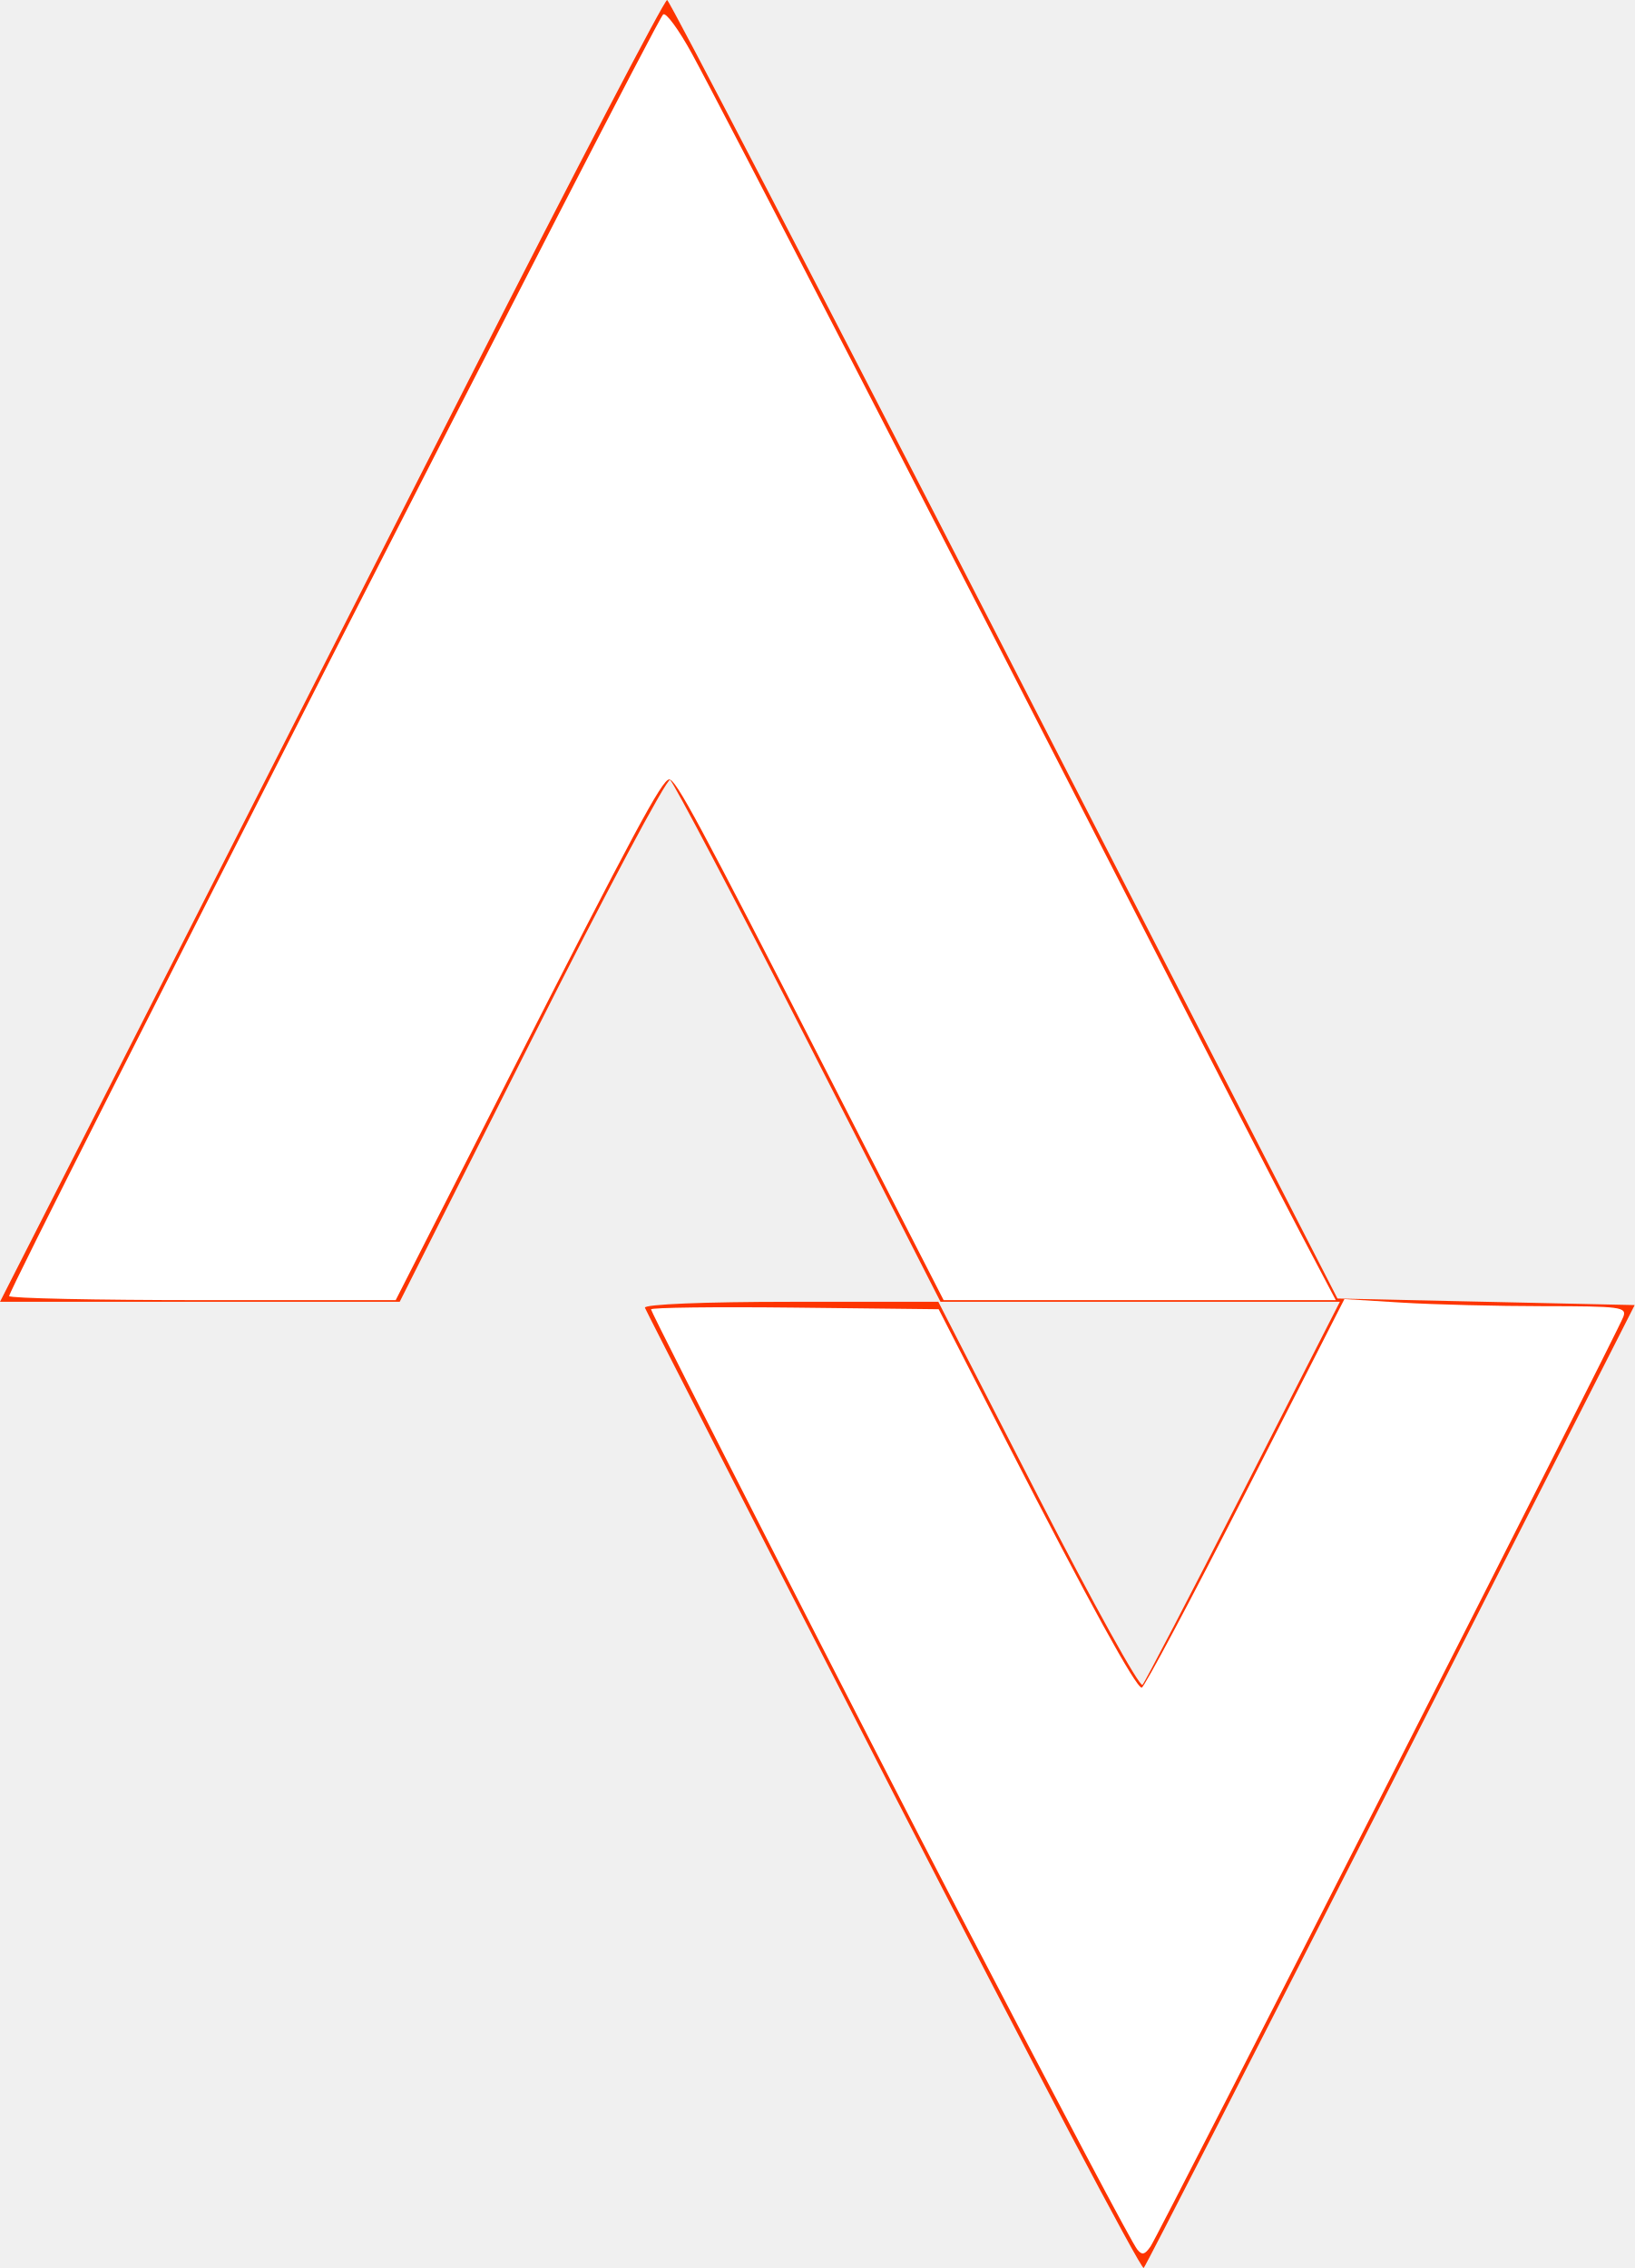
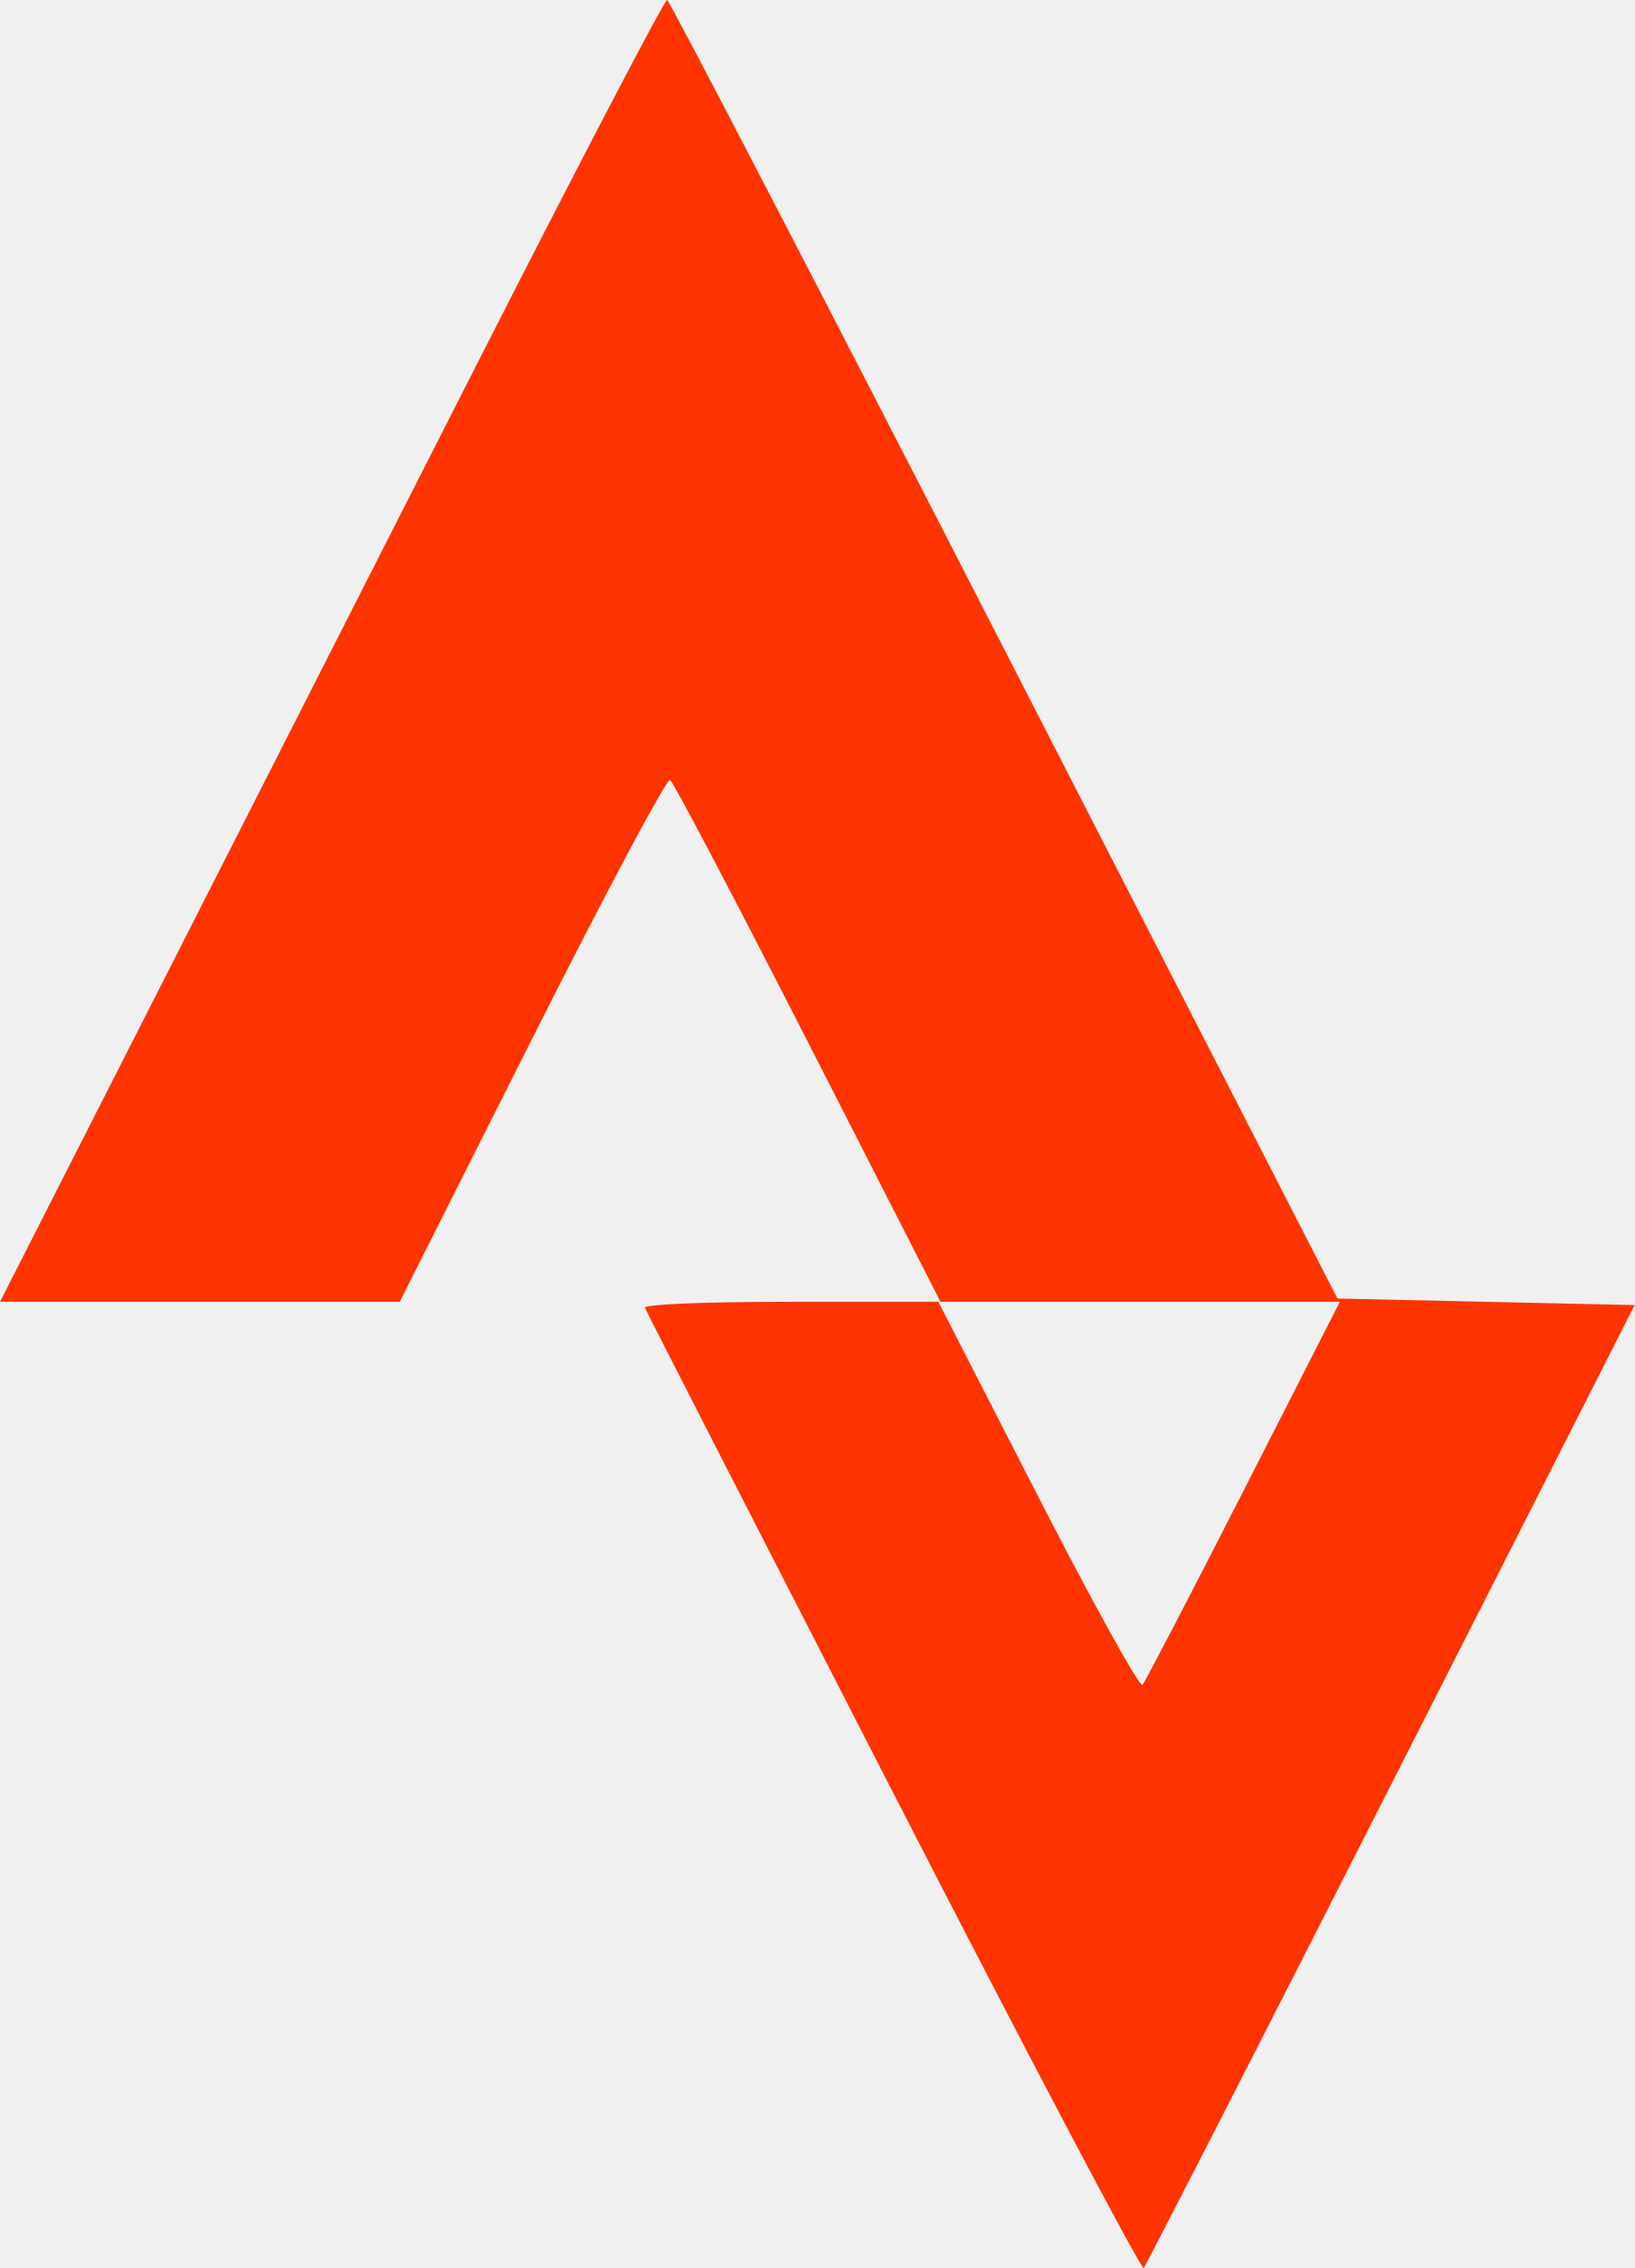
<svg xmlns="http://www.w3.org/2000/svg" version="1.1" id="svg10" width="248.988" height="345.499" viewBox="0 0 248.988 345.499">
  <defs id="defs14" />
  <g id="g18" transform="translate(-475.9342,-166.6883)">
    <path style="fill:#fd3400" d="M 612,439.843 C 591.375,399.679 574.35,366.409 574.167,365.909 573.973,365.381 583.262,365 596.345,365 h 22.512 l 15.176,29.596 c 8.347,16.278 15.511,29.215 15.922,28.75 0.41,-0.465 7.342,-13.783 15.403,-29.596 L 680.014,365 h -30.413 -30.413 l -20.15,-39.476 c -11.083,-21.712 -20.55,-39.723 -21.038,-40.025 -0.489,-0.302 -9.955,17.462 -21.036,39.476 L 536.815,365 h -30.44 -30.44 l 20.982,-41.25 c 11.54,-22.688 34.249,-67.35 50.463,-99.25 16.214,-31.9 29.791,-57.915 30.17,-57.811 0.379,0.104 23.507,44.654 51.395,99 l 50.705,98.811 22.636,0.5 22.636,0.5 -37.074,73 c -20.39,40.15 -37.36,73.308 -37.711,73.684 C 649.787,512.56 632.625,480.006 612,439.843 Z" id="path28" />
-     <path style="fill:#ffffff;stroke-width:0.922" d="m 1.391,197.438 c 0,-1.369 98.061,-193.565 99.608,-195.227 0.394,-0.423 2.378,2.275 4.41,5.995 4.247,7.776 38.846,74.804 67.528,130.823 10.779,21.053 22.058,42.948 25.063,48.655 l 5.464,10.377 h -29.867 -29.867 l -17.357,-33.897 c -20.145,-39.342 -23.419,-45.427 -24.445,-45.427 -1.074,0 -5.394,8.043 -24.647,45.888 L 60.271,198.06 H 30.831 c -16.192,0 -29.44,-0.28 -29.44,-0.623 z" id="path24" transform="translate(475.9342,166.6883)" />
-     <path style="fill:#ffffff;stroke-width:0.922" d="m 173.211,342.662 c -0.842,-1.071 -10.913,-20.112 -27.696,-52.364 -13.223,-25.41 -46.353,-90.329 -46.353,-90.829 0,-0.285 9.858,-0.407 21.906,-0.271 l 21.906,0.247 10.408,20.292 c 12.532,24.434 19.63,37.356 20.519,37.356 0.362,0 7.457,-13.319 15.766,-29.598 l 15.107,-29.598 8.762,0.538 c 4.819,0.296 14.514,0.54 21.544,0.543 11.786,0.004 12.734,0.13 12.179,1.619 -0.918,2.462 -70.719,139.735 -72.003,141.604 -0.884,1.287 -1.318,1.385 -2.045,0.461 z" id="path26" transform="translate(475.9342,166.6883)" />
  </g>
</svg>
